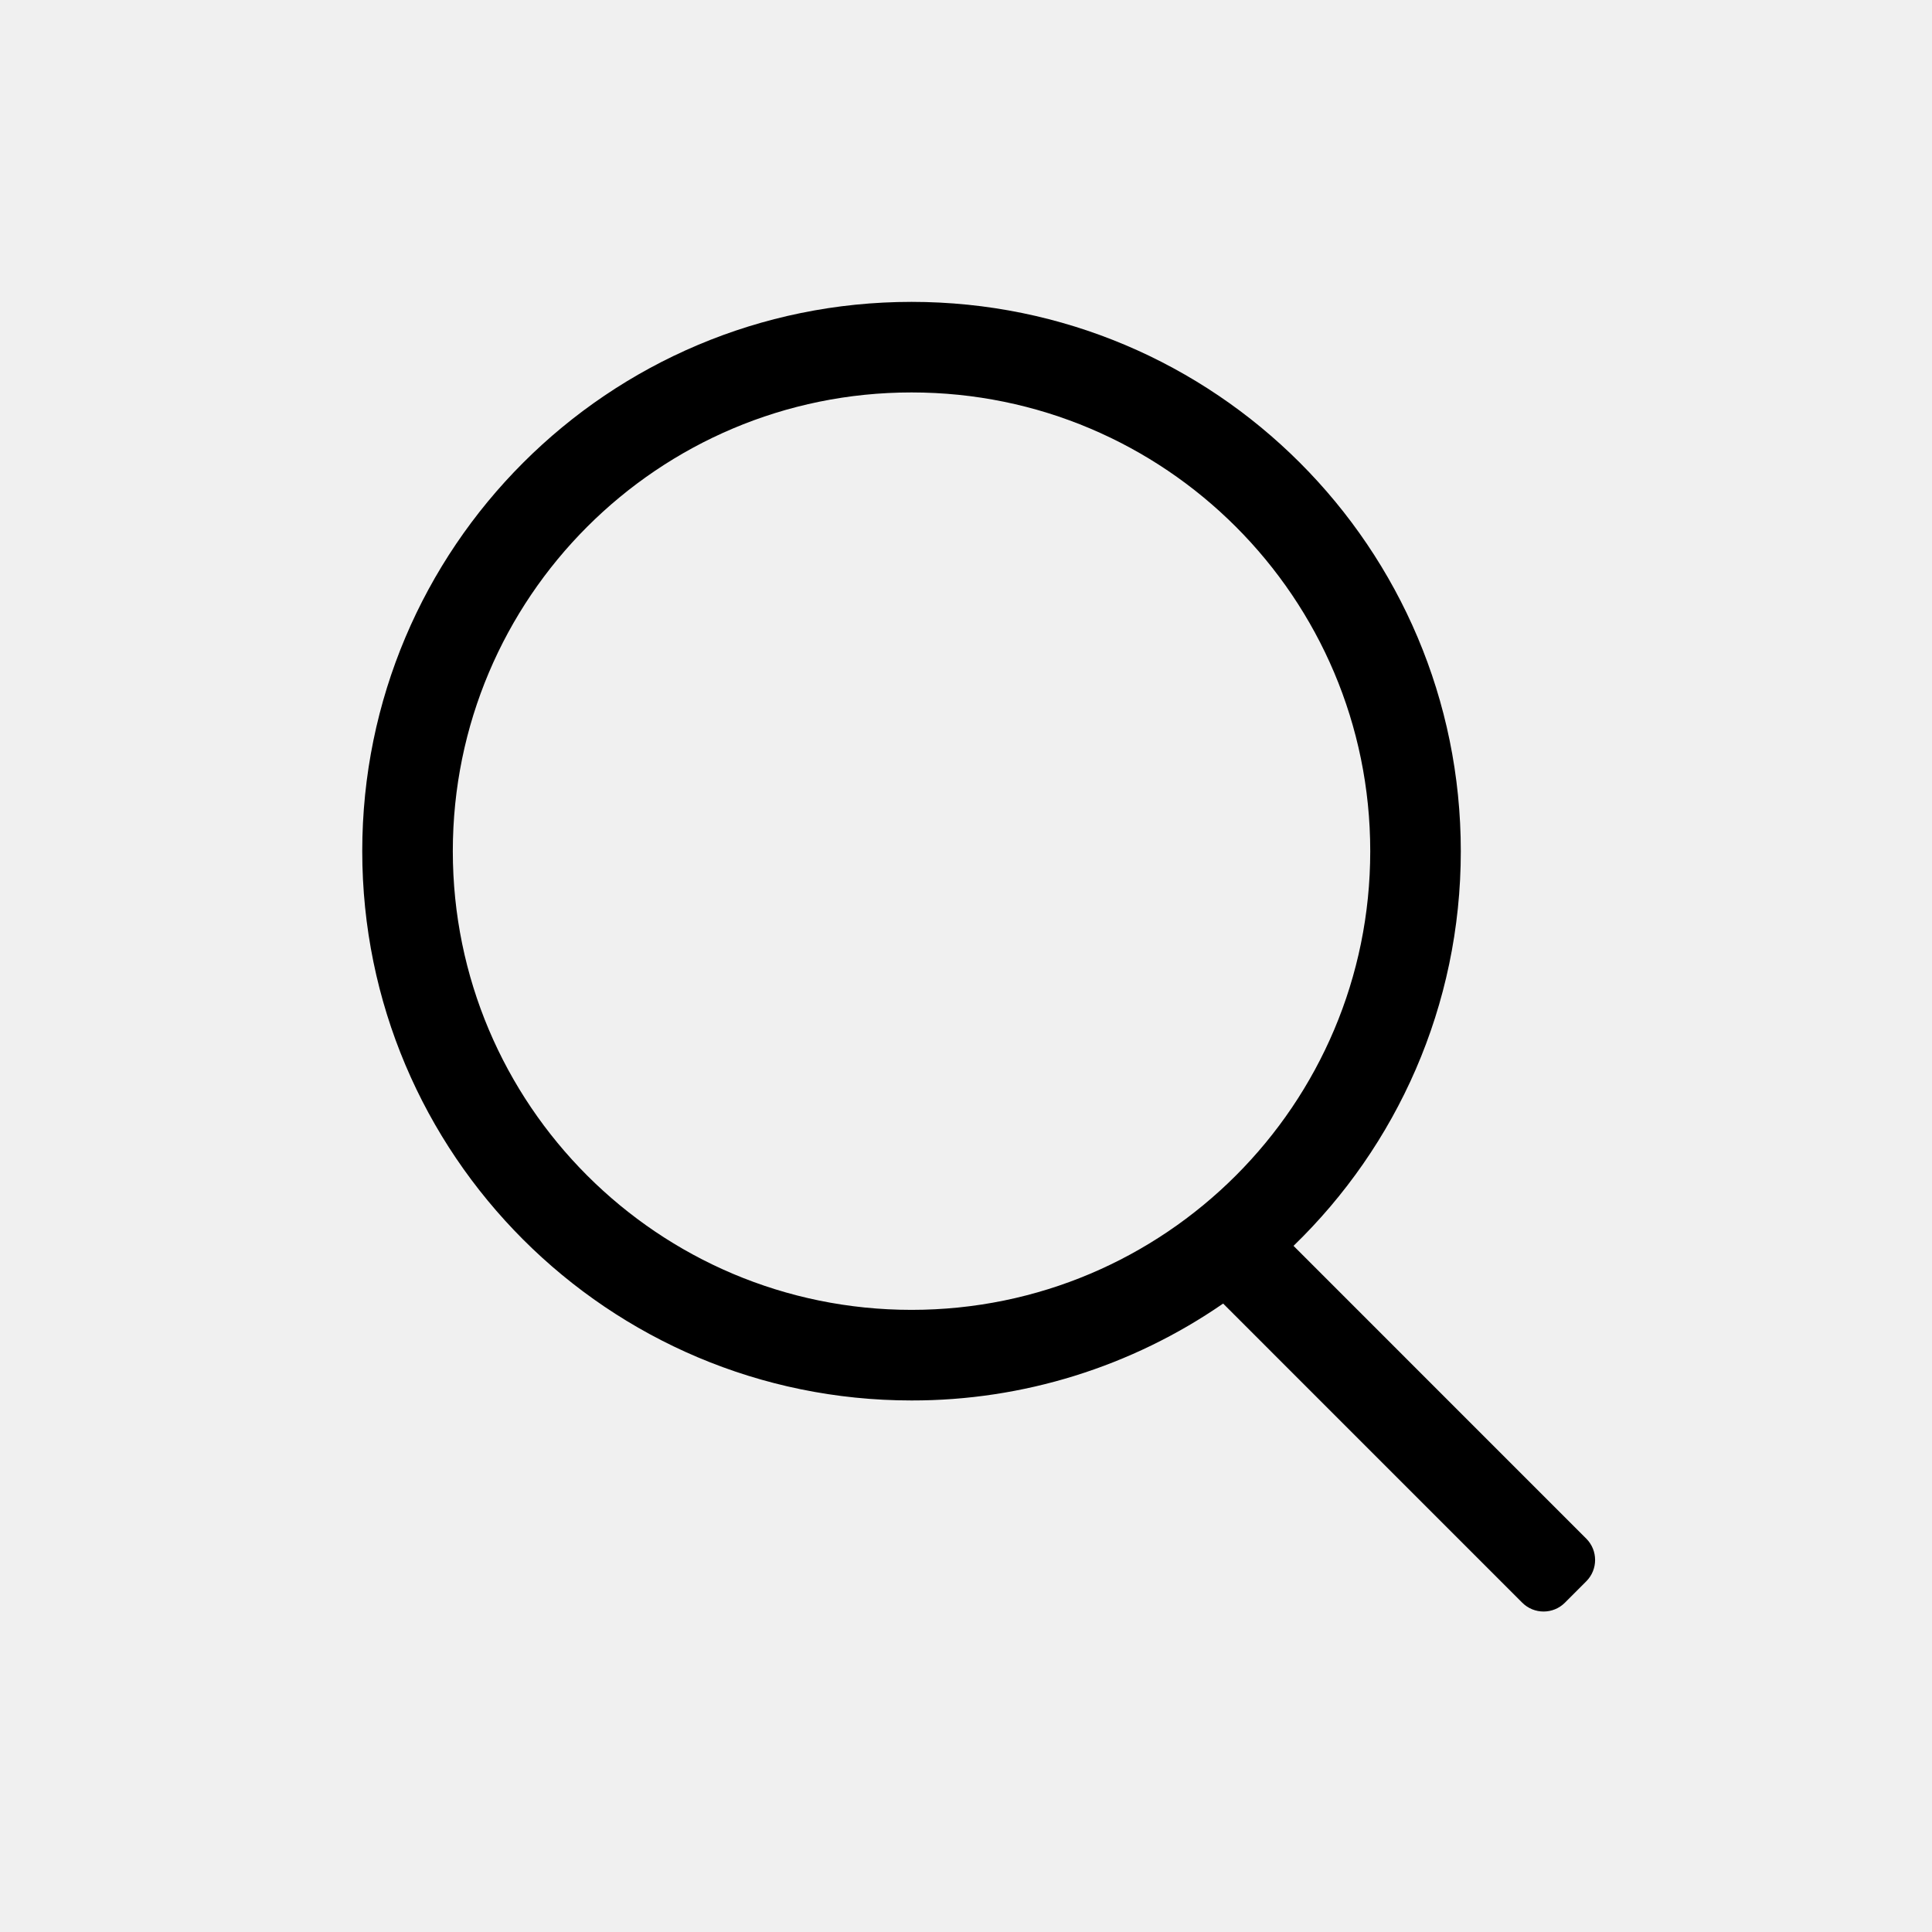
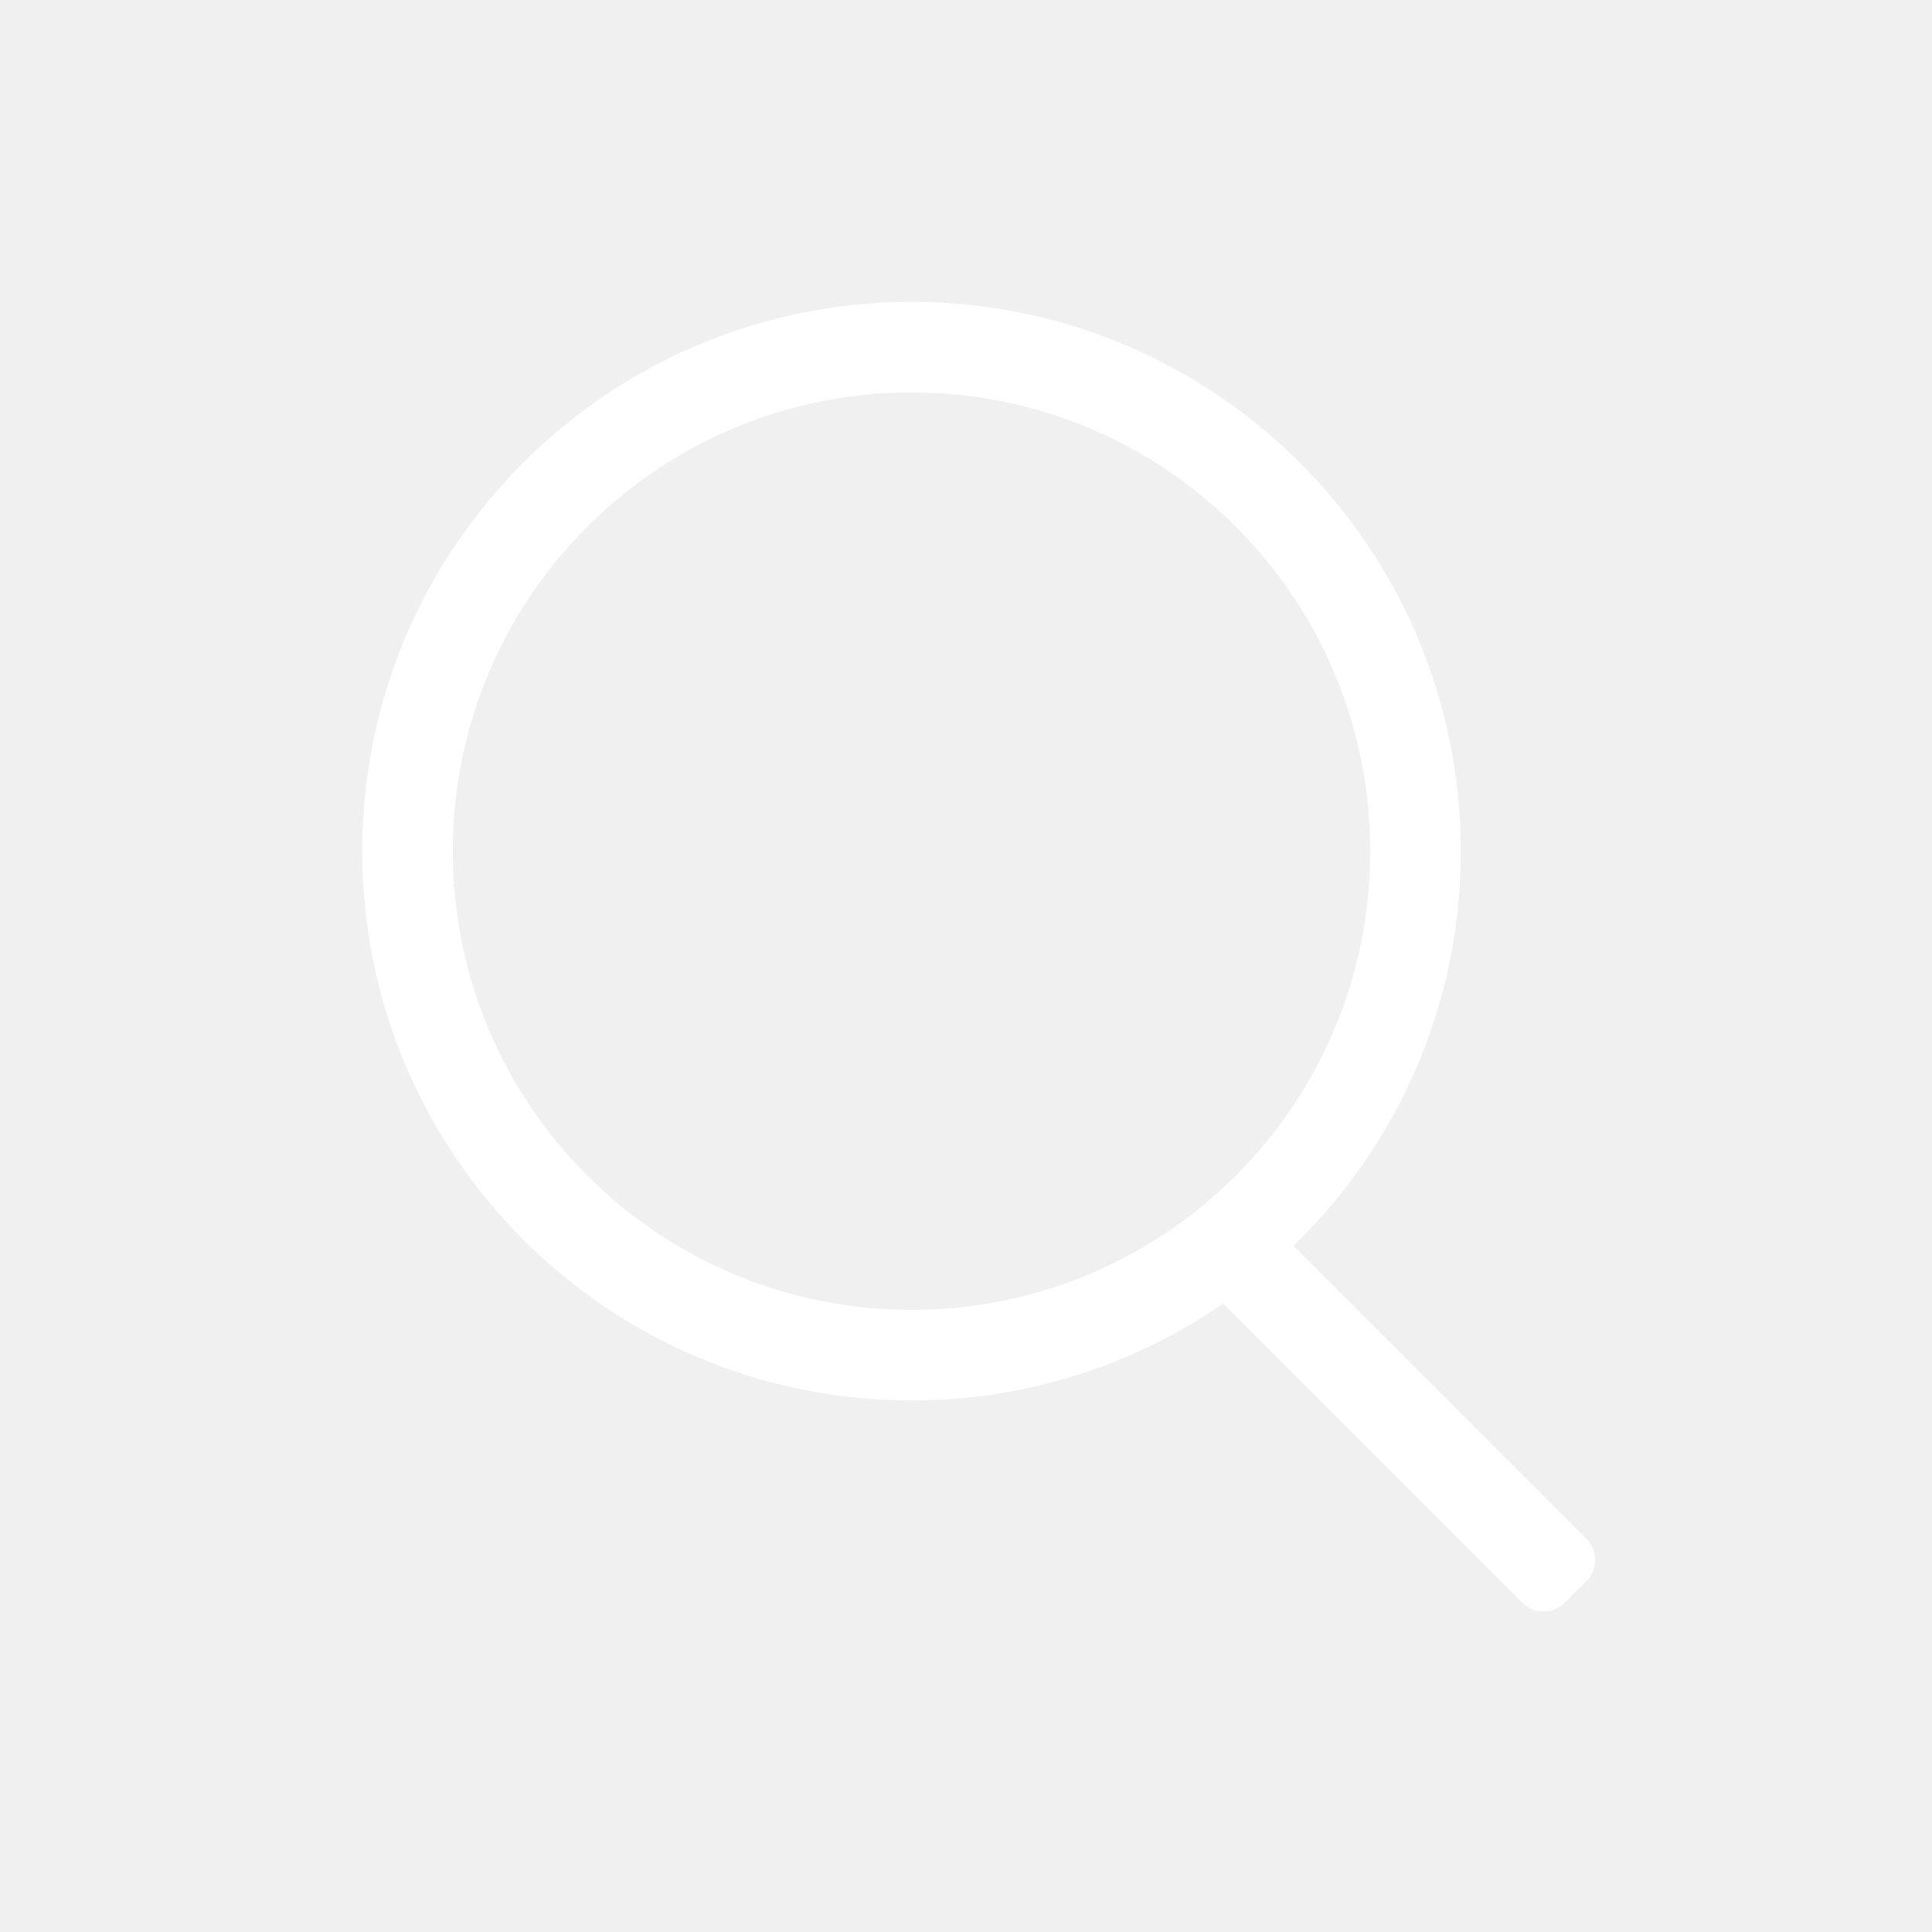
<svg xmlns="http://www.w3.org/2000/svg" t="1678781147849" class="icon" viewBox="0 0 1024 1024" version="1.1" p-id="7330" width="200" height="200">
-   <path d="M685.6 660.336l155.152 155.168a16 16 0 0 1 0 22.624l-11.312 11.328a16 16 0 0 1-22.624 0l-158.528-158.544a289.792 289.792 0 0 1-165.152 51.36C322.336 742.256 192 611.904 192 451.12 192 290.336 322.336 160 483.136 160c160.784 0 291.12 130.336 291.12 291.136 0 82.112-33.984 156.272-88.672 209.2z m-202.464 33.92c134.272 0 243.12-108.848 243.12-243.12C726.256 316.848 617.408 208 483.136 208 348.848 208 240 316.848 240 451.136c0 134.272 108.848 243.12 243.136 243.12z" fill="#000000" p-id="7331" />
+   <path d="M685.6 660.336l155.152 155.168a16 16 0 0 1 0 22.624l-11.312 11.328a16 16 0 0 1-22.624 0l-158.528-158.544a289.792 289.792 0 0 1-165.152 51.36C322.336 742.256 192 611.904 192 451.12 192 290.336 322.336 160 483.136 160c160.784 0 291.12 130.336 291.12 291.136 0 82.112-33.984 156.272-88.672 209.2z m-202.464 33.92c134.272 0 243.12-108.848 243.12-243.12C726.256 316.848 617.408 208 483.136 208 348.848 208 240 316.848 240 451.136c0 134.272 108.848 243.12 243.136 243.12z" fill="#fff" p-id="7331" />
</svg>
